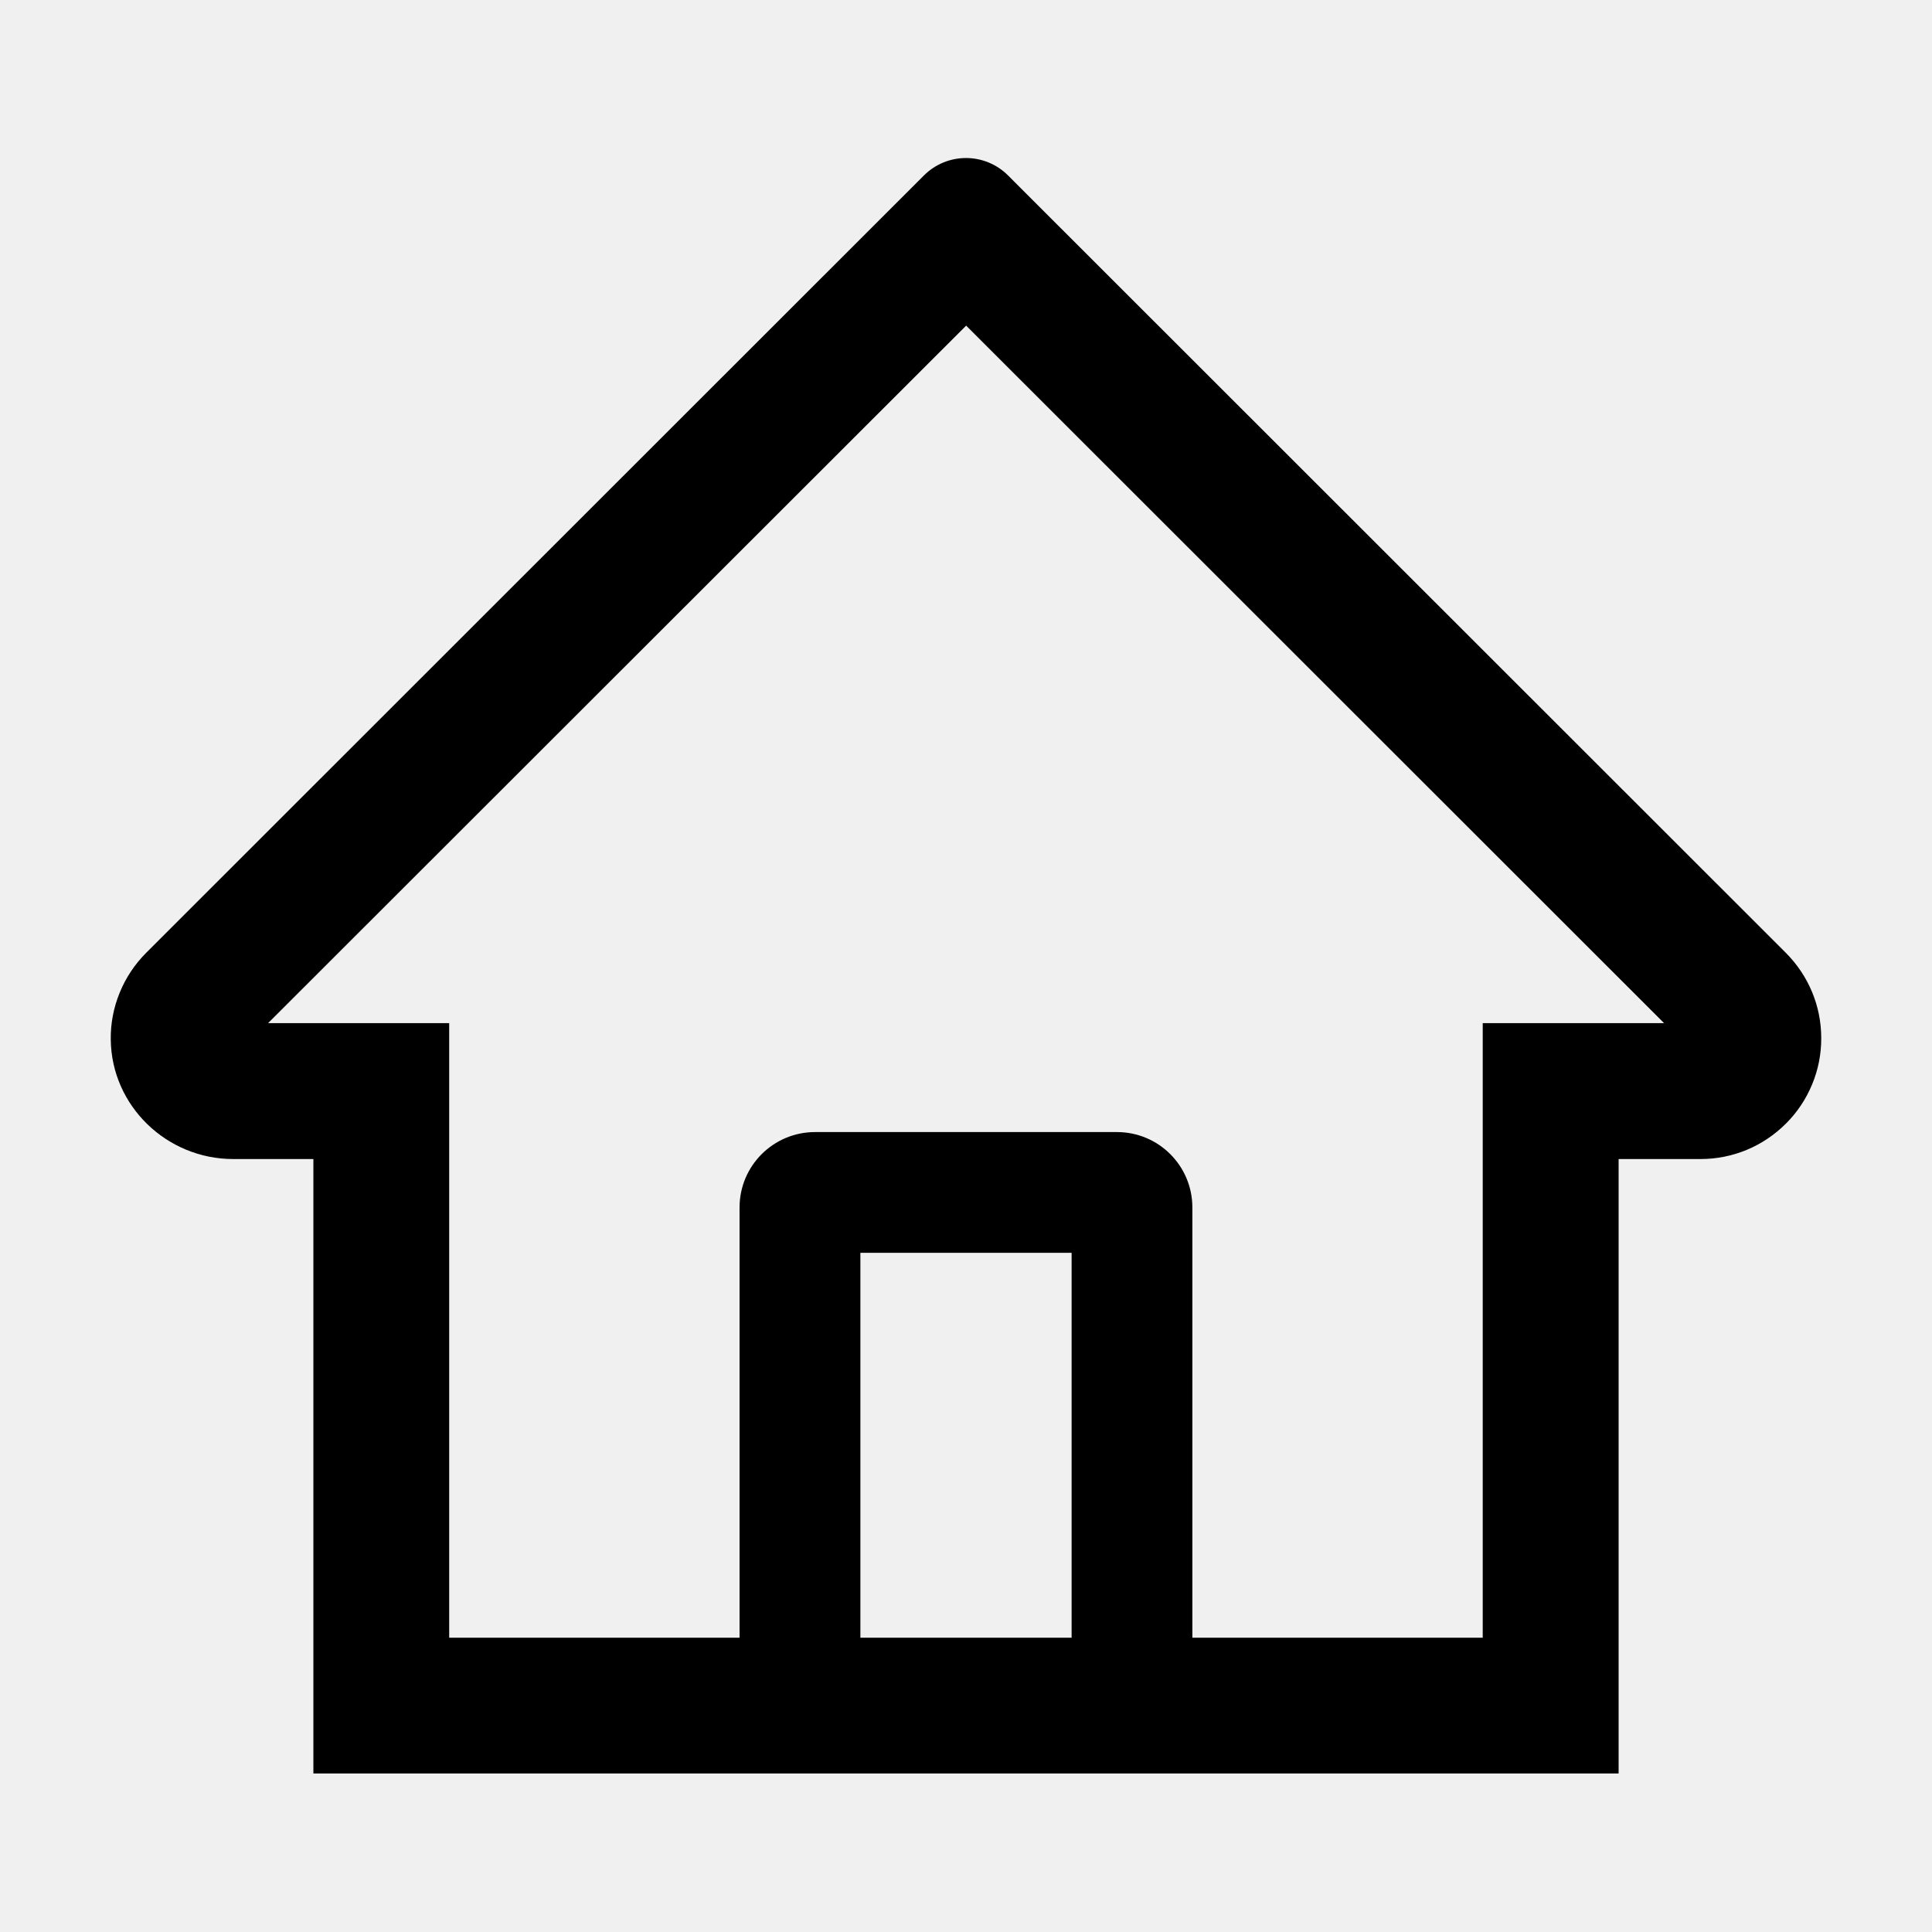
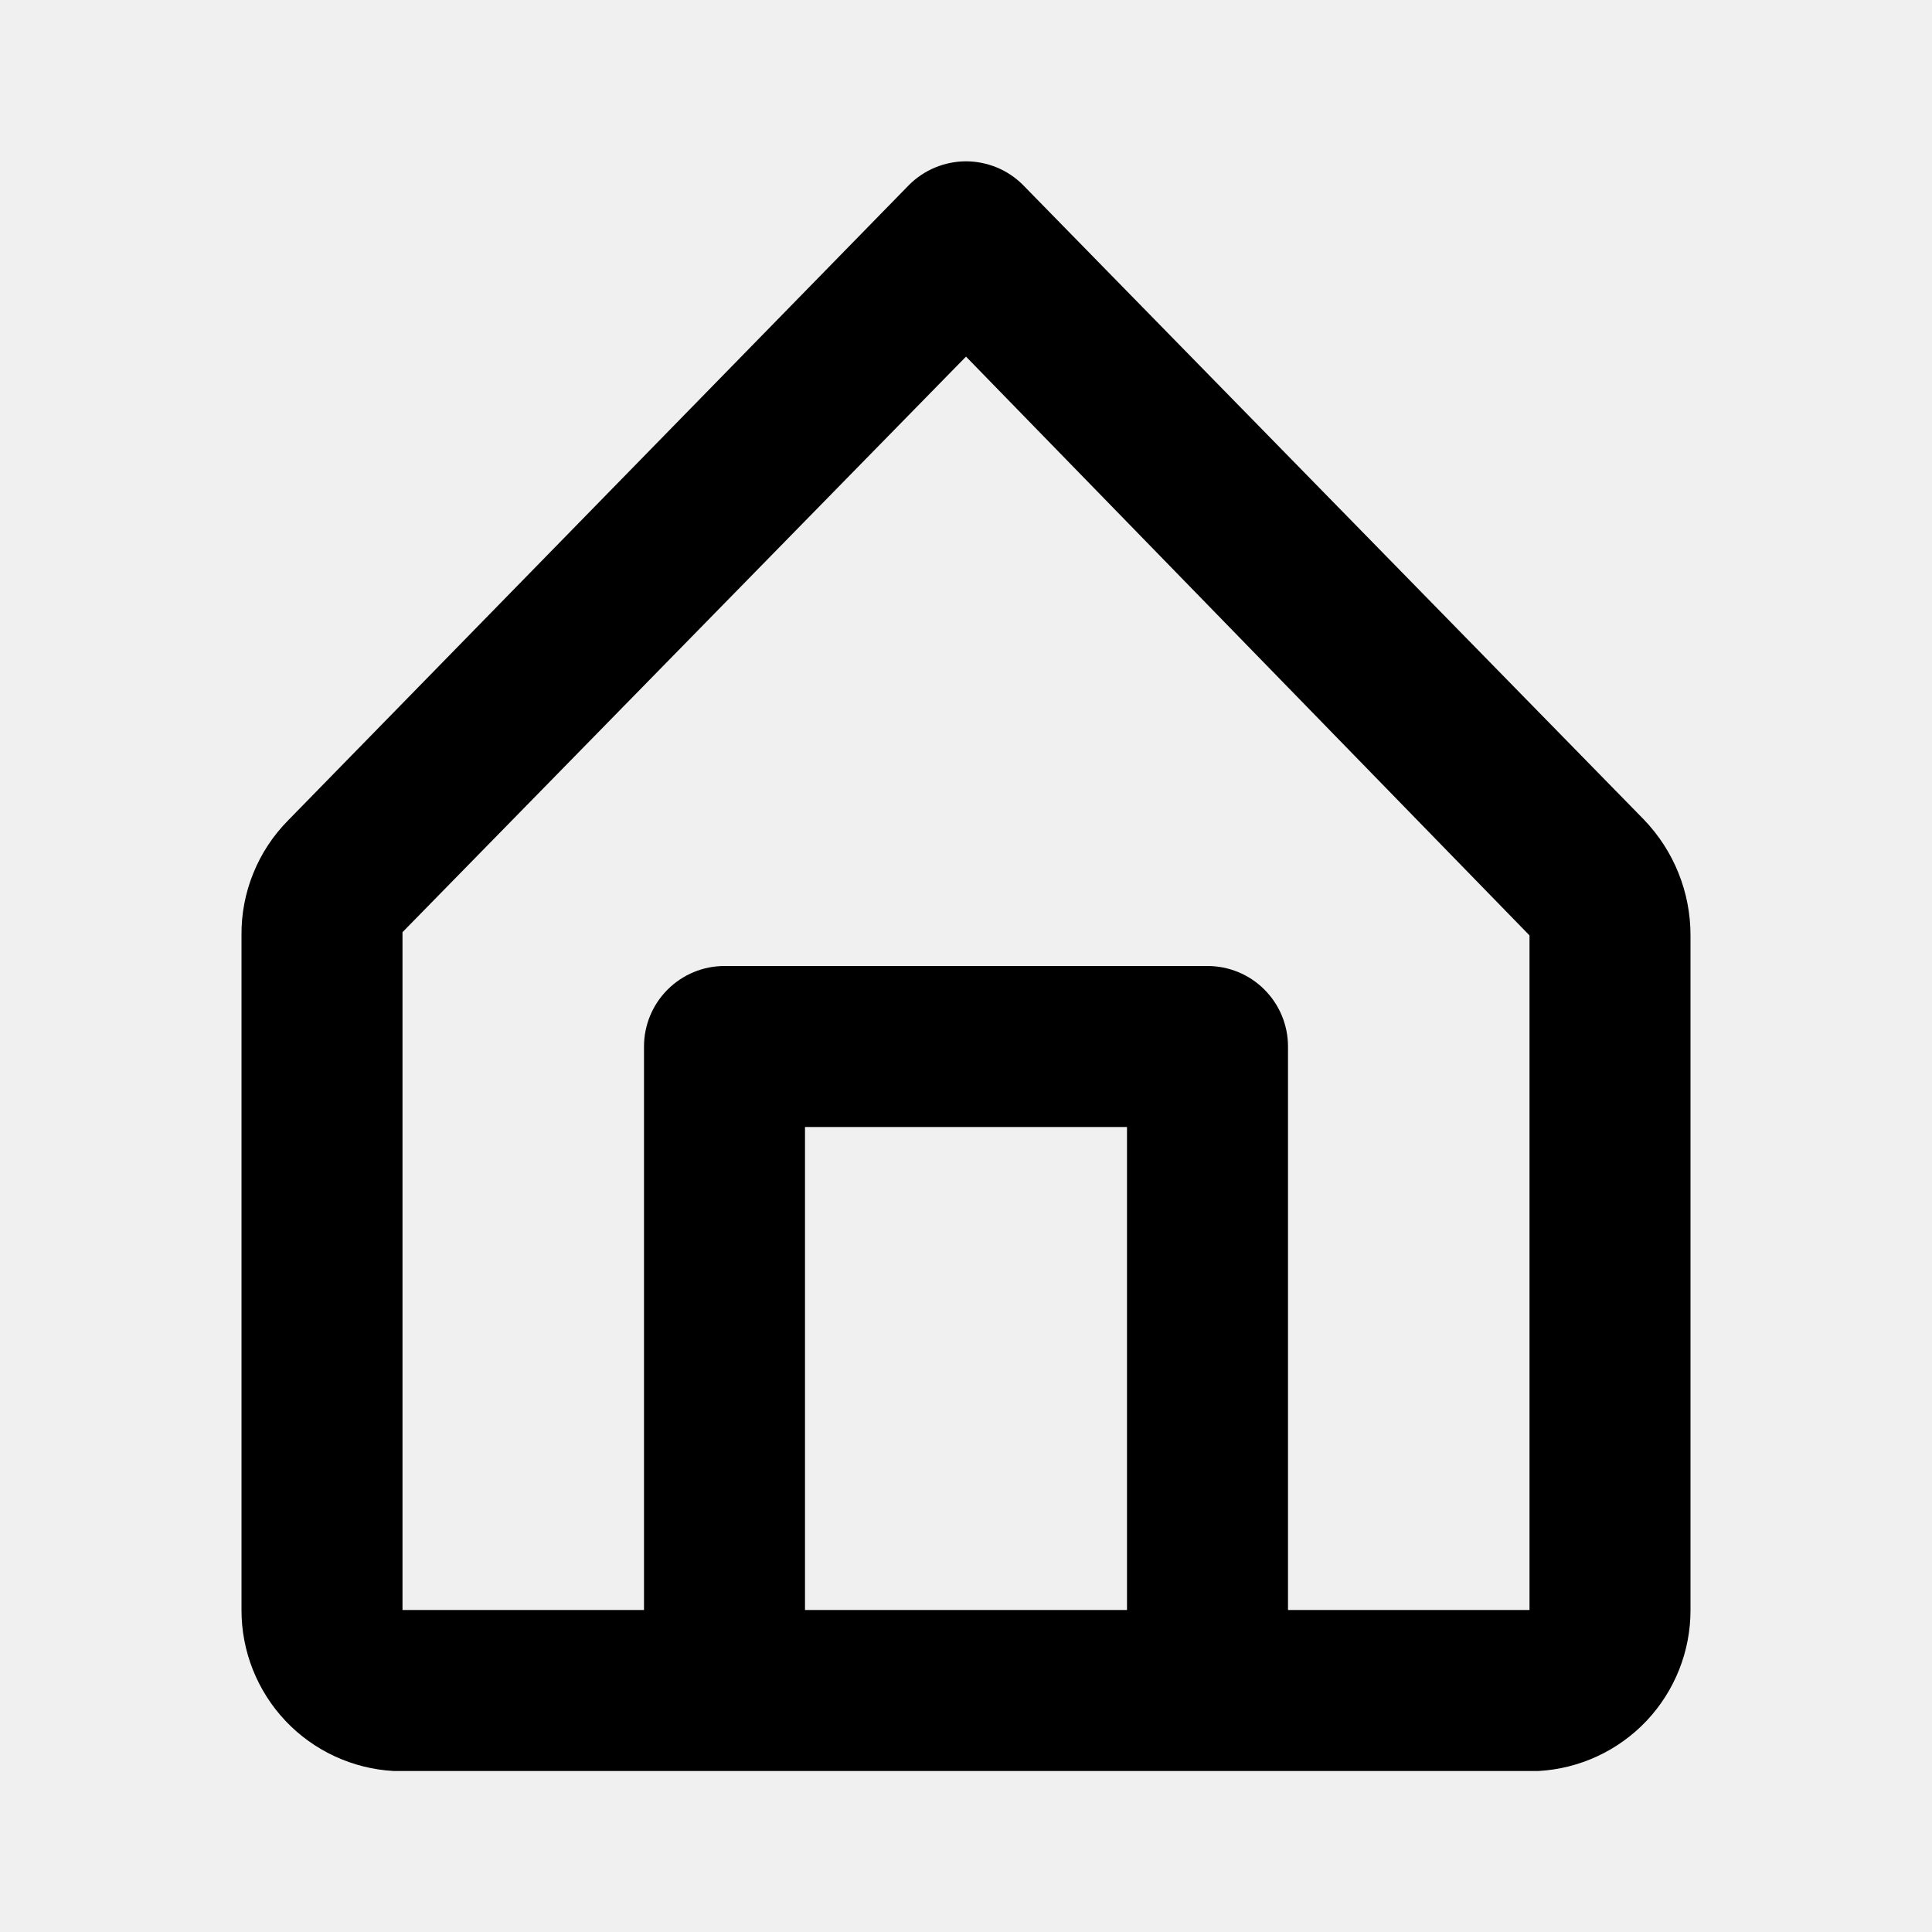
<svg xmlns="http://www.w3.org/2000/svg" width="24" height="24" viewBox="0 0 24 24" fill="none">
-   <path d="M22.184 11.836L13.127 2.784L12.52 2.177C12.382 2.04 12.195 1.963 12 1.963C11.805 1.963 11.618 2.04 11.48 2.177L1.816 11.836C1.675 11.977 1.563 12.145 1.487 12.331C1.411 12.516 1.373 12.714 1.376 12.914C1.385 13.739 2.072 14.398 2.897 14.398H3.893V22.031H20.107V14.398H21.124C21.525 14.398 21.902 14.241 22.186 13.957C22.326 13.818 22.436 13.652 22.511 13.47C22.587 13.288 22.625 13.092 22.624 12.895C22.624 12.497 22.467 12.12 22.184 11.836ZM13.312 20.344H10.688V15.563H13.312V20.344ZM18.419 12.71V20.344H14.812V15C14.812 14.482 14.393 14.063 13.875 14.063H10.125C9.607 14.063 9.187 14.482 9.187 15V20.344H5.58V12.71H3.33L12.002 4.045L12.544 4.587L20.672 12.71H18.419Z" fill="black" />
+   <g clip-path="url(#clip0_1214_1351)">
+     <path d="M20.42 10.18L12.71 2.3C12.617 2.206 12.507 2.132 12.385 2.081C12.263 2.031 12.132 2.004 12 2.004C11.868 2.004 11.737 2.031 11.616 2.081C11.494 2.132 11.383 2.206 11.29 2.3L3.58 10.19C3.394 10.378 3.246 10.601 3.147 10.847C3.047 11.092 2.997 11.355 3 11.62V20C2.999 20.512 3.195 21.005 3.546 21.377C3.898 21.749 4.379 21.972 4.89 22H19.11C19.621 21.972 20.102 21.749 20.454 21.377C20.805 21.005 21.001 20.512 21 20V11.62C21.001 11.083 20.793 10.567 20.42 10.18V10.18ZM10 20V14H14V20H10ZM19 20H16V13C16 12.735 15.895 12.481 15.707 12.293C15.52 12.105 15.265 12 15 12H9C8.735 12 8.481 12.105 8.293 12.293C8.105 12.481 8 12.735 8 13V20H5V11.58L12 4.43L19 11.62V20Z" fill="black" />
+   </g>
+   <defs>
+     <clipPath id="clip0_1214_1351">
+       <rect width="24" height="24" fill="white" />
+     </clipPath>
+   </defs>
</svg>
